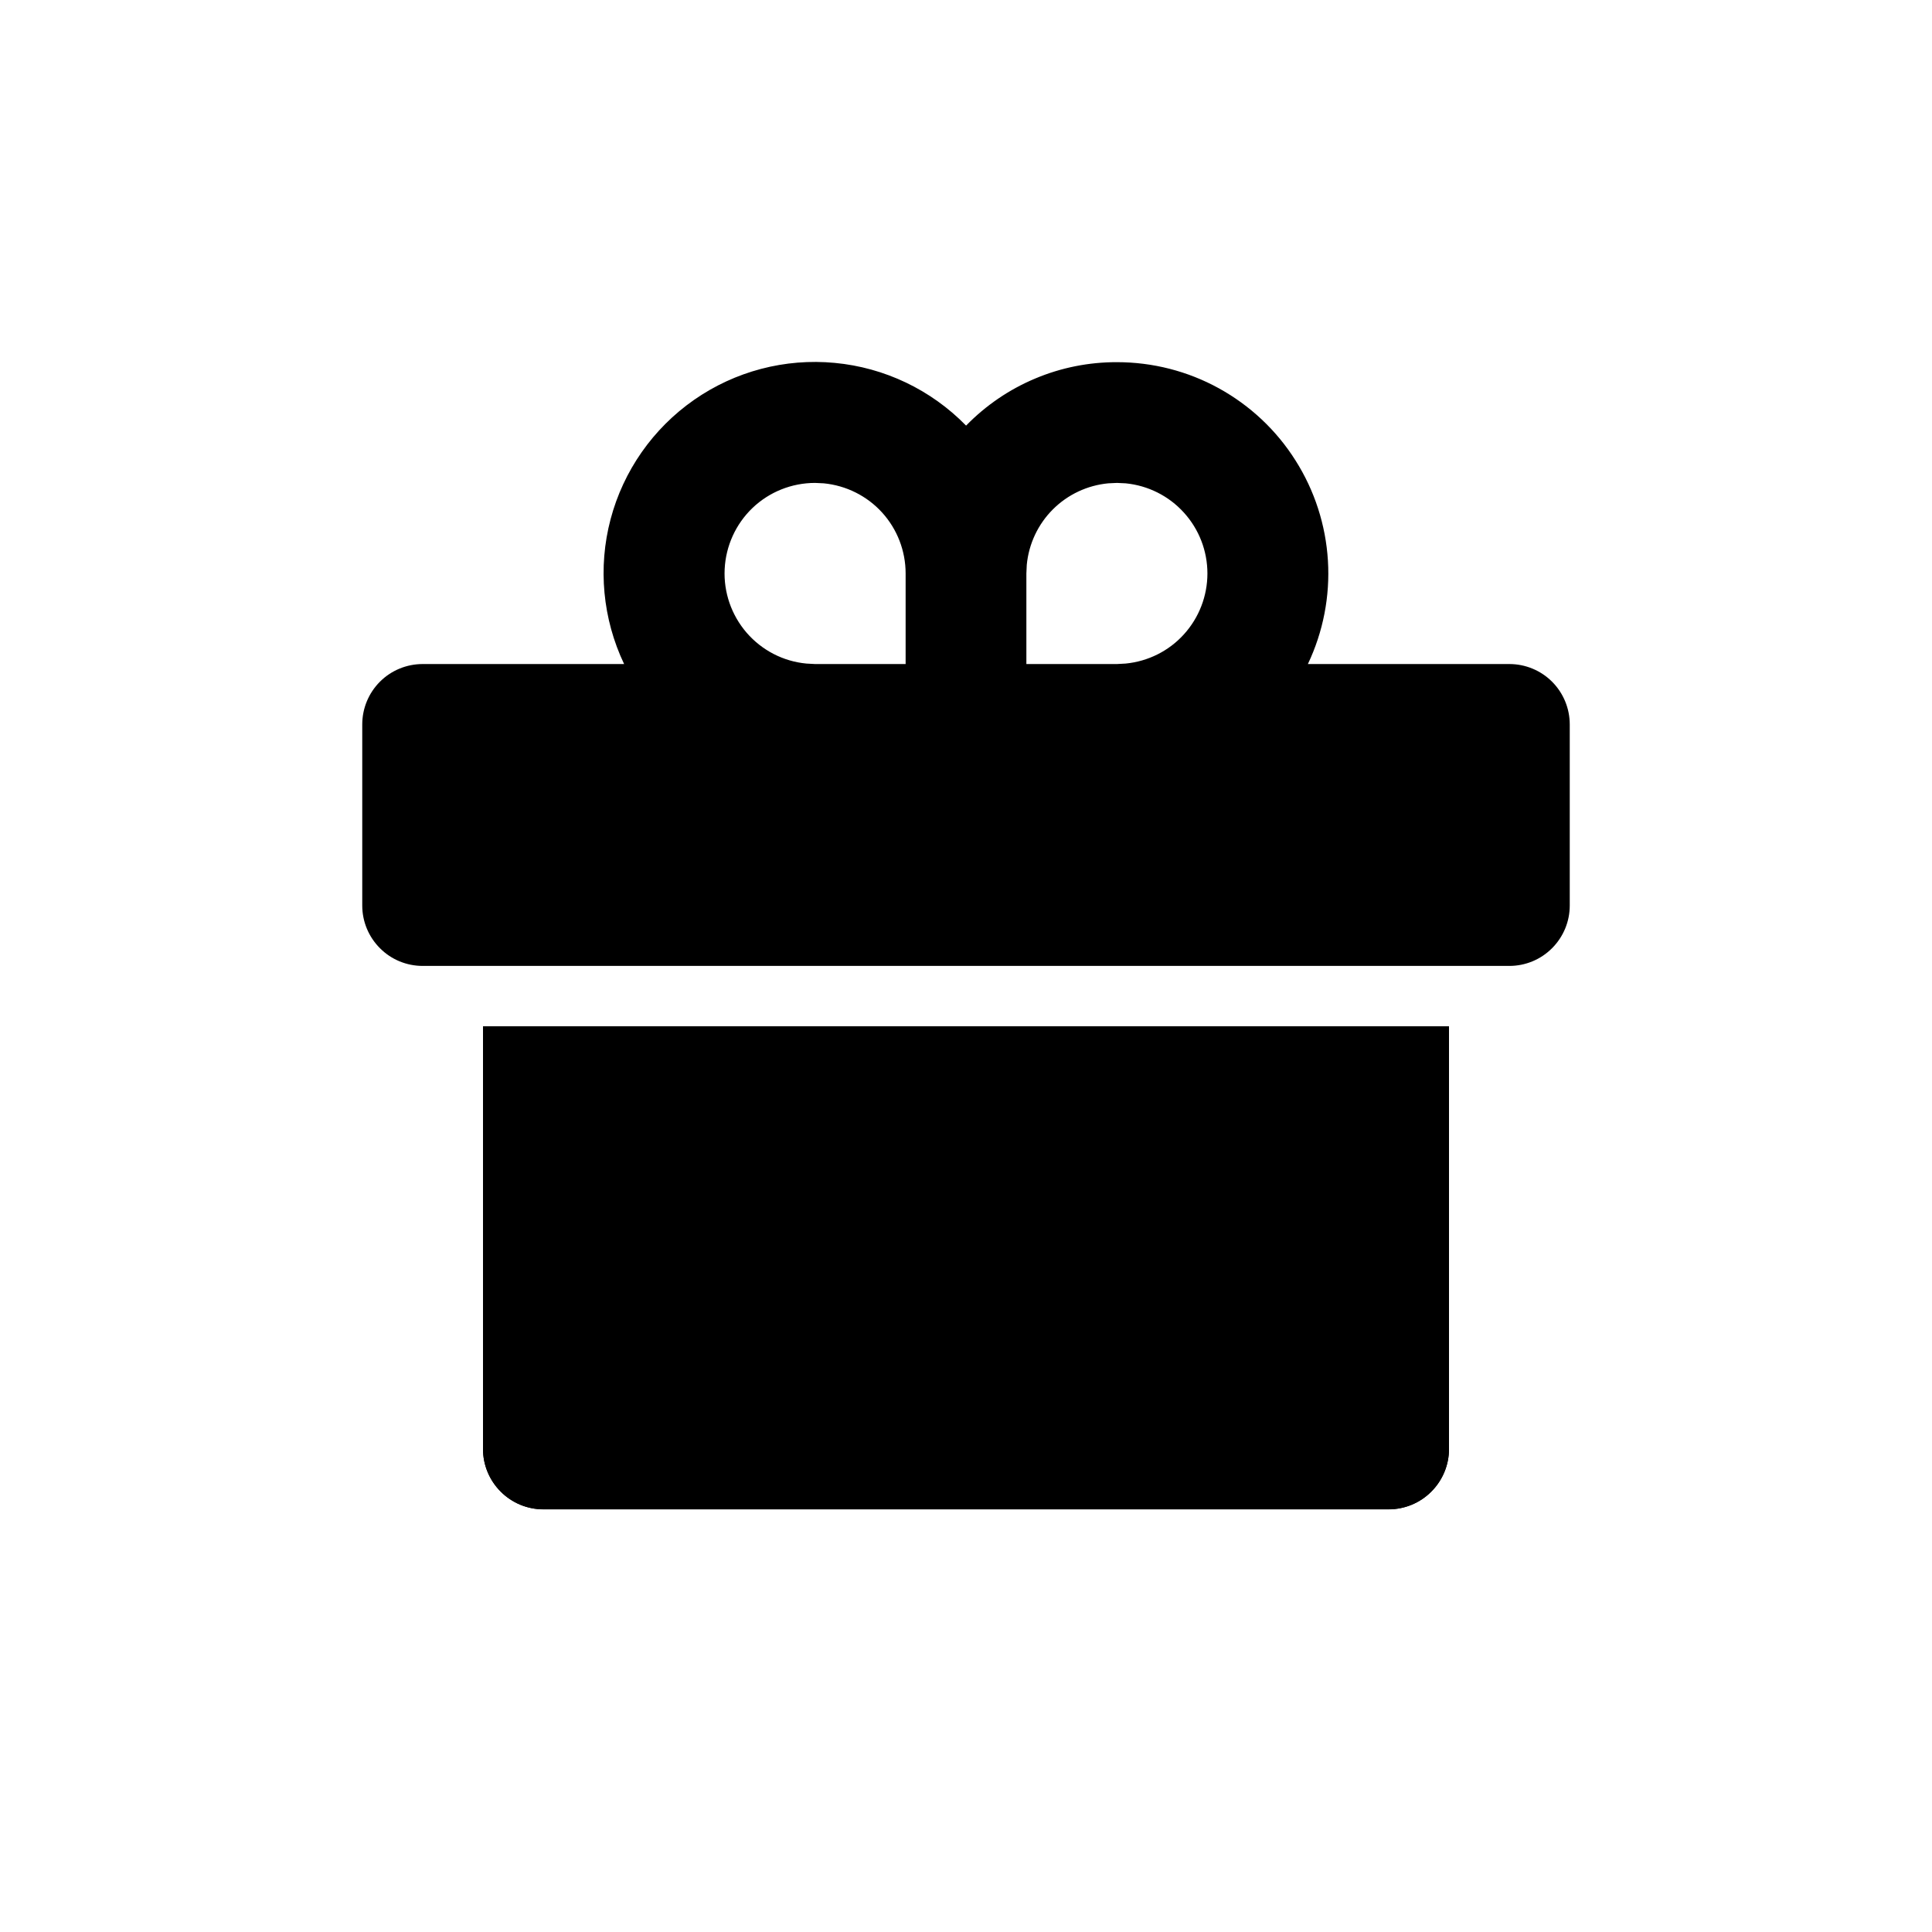
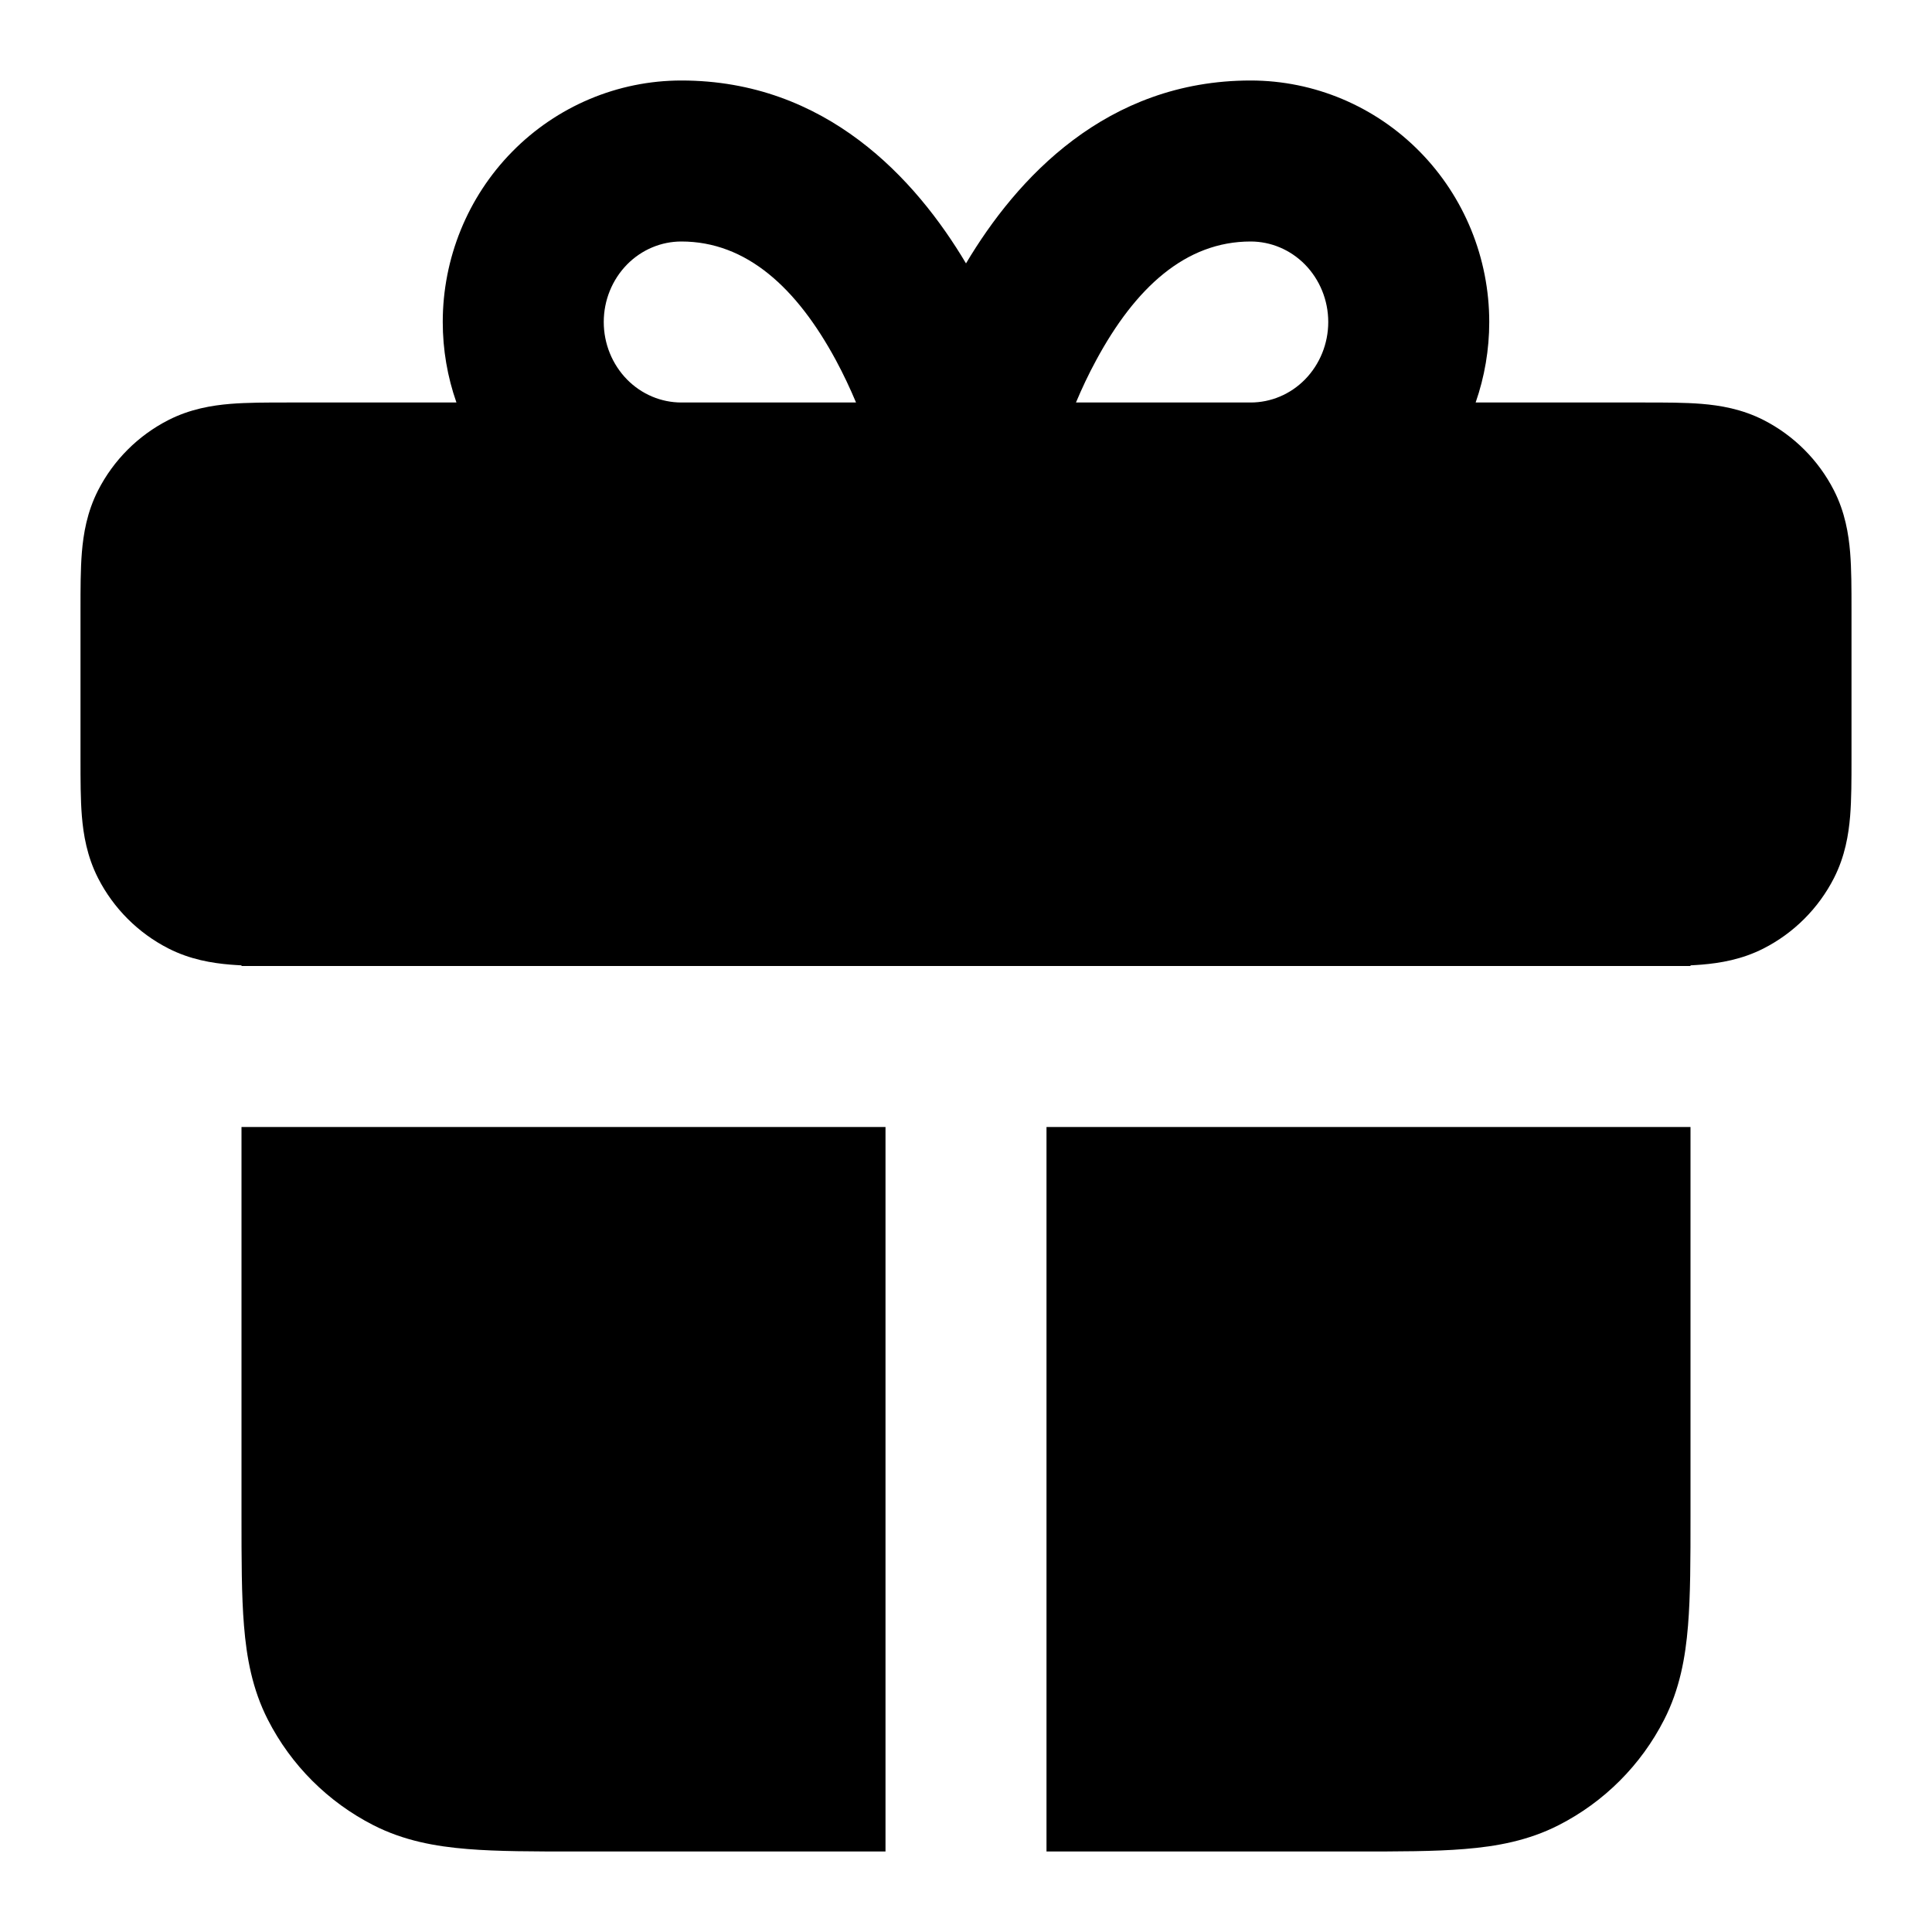
<svg xmlns="http://www.w3.org/2000/svg" viewBox="0 0 24 24" fill="none">
-   <path d="M18 12.749V17.999C18 18.198 17.921 18.388 17.78 18.529C17.64 18.67 17.449 18.749 17.25 18.749H6.75C6.551 18.749 6.36 18.67 6.22 18.529C6.079 18.388 6 18.198 6 17.999V12.749H18ZM13.875 4.499C14.318 4.499 14.754 4.61 15.142 4.824C15.53 5.038 15.858 5.346 16.094 5.721C16.331 6.095 16.469 6.523 16.496 6.965C16.523 7.407 16.437 7.849 16.247 8.249L18.75 8.249C18.949 8.249 19.14 8.328 19.28 8.468C19.421 8.609 19.5 8.8 19.5 8.999V11.249C19.5 11.448 19.421 11.638 19.28 11.779C19.14 11.92 18.949 11.999 18.75 11.999H5.25C5.051 11.999 4.86 11.92 4.72 11.779C4.579 11.638 4.5 11.448 4.5 11.249V8.999C4.5 8.8 4.579 8.609 4.72 8.468C4.86 8.328 5.051 8.249 5.25 8.249L7.753 8.249C7.486 7.688 7.426 7.05 7.585 6.449C7.744 5.849 8.111 5.324 8.621 4.968C9.131 4.612 9.751 4.449 10.37 4.508C10.988 4.566 11.566 4.842 12.001 5.287C12.245 5.037 12.536 4.838 12.858 4.703C13.18 4.567 13.526 4.498 13.875 4.499ZM10.125 5.999C9.836 5.999 9.558 6.11 9.349 6.309C9.14 6.509 9.016 6.781 9.002 7.07C8.988 7.358 9.086 7.641 9.275 7.86C9.464 8.078 9.729 8.216 10.017 8.243L10.125 8.249H11.25V7.124C11.25 6.844 11.146 6.574 10.958 6.367C10.77 6.16 10.511 6.031 10.233 6.004L10.125 5.999ZM13.875 5.999L13.767 6.004C13.507 6.029 13.264 6.143 13.079 6.328C12.894 6.513 12.78 6.756 12.755 7.016L12.75 7.124V8.249H13.875L13.983 8.243C14.261 8.216 14.52 8.087 14.707 7.88C14.895 7.673 14.999 7.403 14.999 7.124C14.999 6.844 14.895 6.575 14.707 6.368C14.52 6.161 14.261 6.031 13.983 6.004L13.875 5.999Z" fill="currentColor" />
-   <path d="M18 18V12.75H6V18C6 18.199 6.079 18.39 6.22 18.53C6.36 18.671 6.551 18.75 6.75 18.75H17.25C17.449 18.75 17.64 18.671 17.78 18.53C17.921 18.39 18 18.199 18 18Z" fill="currentColor" />
+   <path fill-rule="evenodd" clip-rule="evenodd" d="M5.67 5C5.558 4.681 5.5 4.343 5.5 4C5.5 3.21 5.808 2.449 6.362 1.885C6.916 1.321 7.672 1 8.464 1C10.259 1 11.373 2.218 12 3.272C12.627 2.218 13.741 1 15.536 1C16.328 1 17.084 1.321 17.638 1.885C18.192 2.449 18.5 3.21 18.5 4C18.5 4.343 18.442 4.681 18.331 5L20.432 5C20.684 5 20.93 5 21.138 5.017C21.367 5.036 21.637 5.08 21.908 5.218C22.284 5.41 22.59 5.716 22.782 6.092C22.92 6.363 22.964 6.633 22.983 6.862C23 7.07 23 7.316 23 7.568V9.432C23 9.684 23 9.93 22.983 10.138C22.964 10.367 22.92 10.637 22.782 10.908C22.59 11.284 22.284 11.59 21.908 11.782C21.637 11.92 21.367 11.964 21.138 11.983C21.094 11.987 21.048 11.989 21 11.992V12L3 12V11.992C2.952 11.989 2.906 11.987 2.862 11.983C2.633 11.964 2.363 11.92 2.092 11.782C1.716 11.59 1.41 11.284 1.218 10.908C1.08 10.637 1.036 10.367 1.017 10.138C1 9.93 1 9.684 1 9.432L1 7.568C1 7.316 1 7.07 1.017 6.862C1.036 6.633 1.08 6.363 1.218 6.092C1.41 5.716 1.716 5.41 2.092 5.218C2.363 5.08 2.633 5.036 2.862 5.017C3.07 5 3.316 5 3.568 5L5.67 5ZM8.464 3C8.214 3 7.971 3.101 7.789 3.286C7.606 3.473 7.5 3.729 7.5 4C7.5 4.271 7.606 4.527 7.789 4.714C7.971 4.899 8.214 5 8.464 5H10.634C10.562 4.829 10.479 4.651 10.384 4.475C9.898 3.576 9.274 3 8.464 3ZM15.536 5C15.786 5 16.029 4.899 16.211 4.714C16.394 4.527 16.5 4.271 16.5 4C16.5 3.729 16.394 3.473 16.211 3.286C16.029 3.101 15.786 3 15.536 3C14.726 3 14.102 3.576 13.617 4.475C13.521 4.651 13.438 4.829 13.366 5H15.536Z" fill="currentColor" />
+   <path d="M3 14L3 18.838C3 19.366 3 19.82 3.031 20.195C3.063 20.59 3.134 20.984 3.327 21.362C3.615 21.927 4.074 22.385 4.638 22.673C5.016 22.866 5.41 22.937 5.805 22.969C6.18 23 6.634 23 7.161 23L11 23V14H3Z" fill="currentColor" />
+   <path d="M13 14V23H16.839C17.366 23 17.82 23 18.195 22.969C18.59 22.937 18.984 22.866 19.362 22.673C19.927 22.385 20.385 21.927 20.673 21.362C20.866 20.984 20.937 20.59 20.969 20.195C21 19.82 21 19.366 21 18.839V14H13Z" fill="currentColor" />
</svg>
